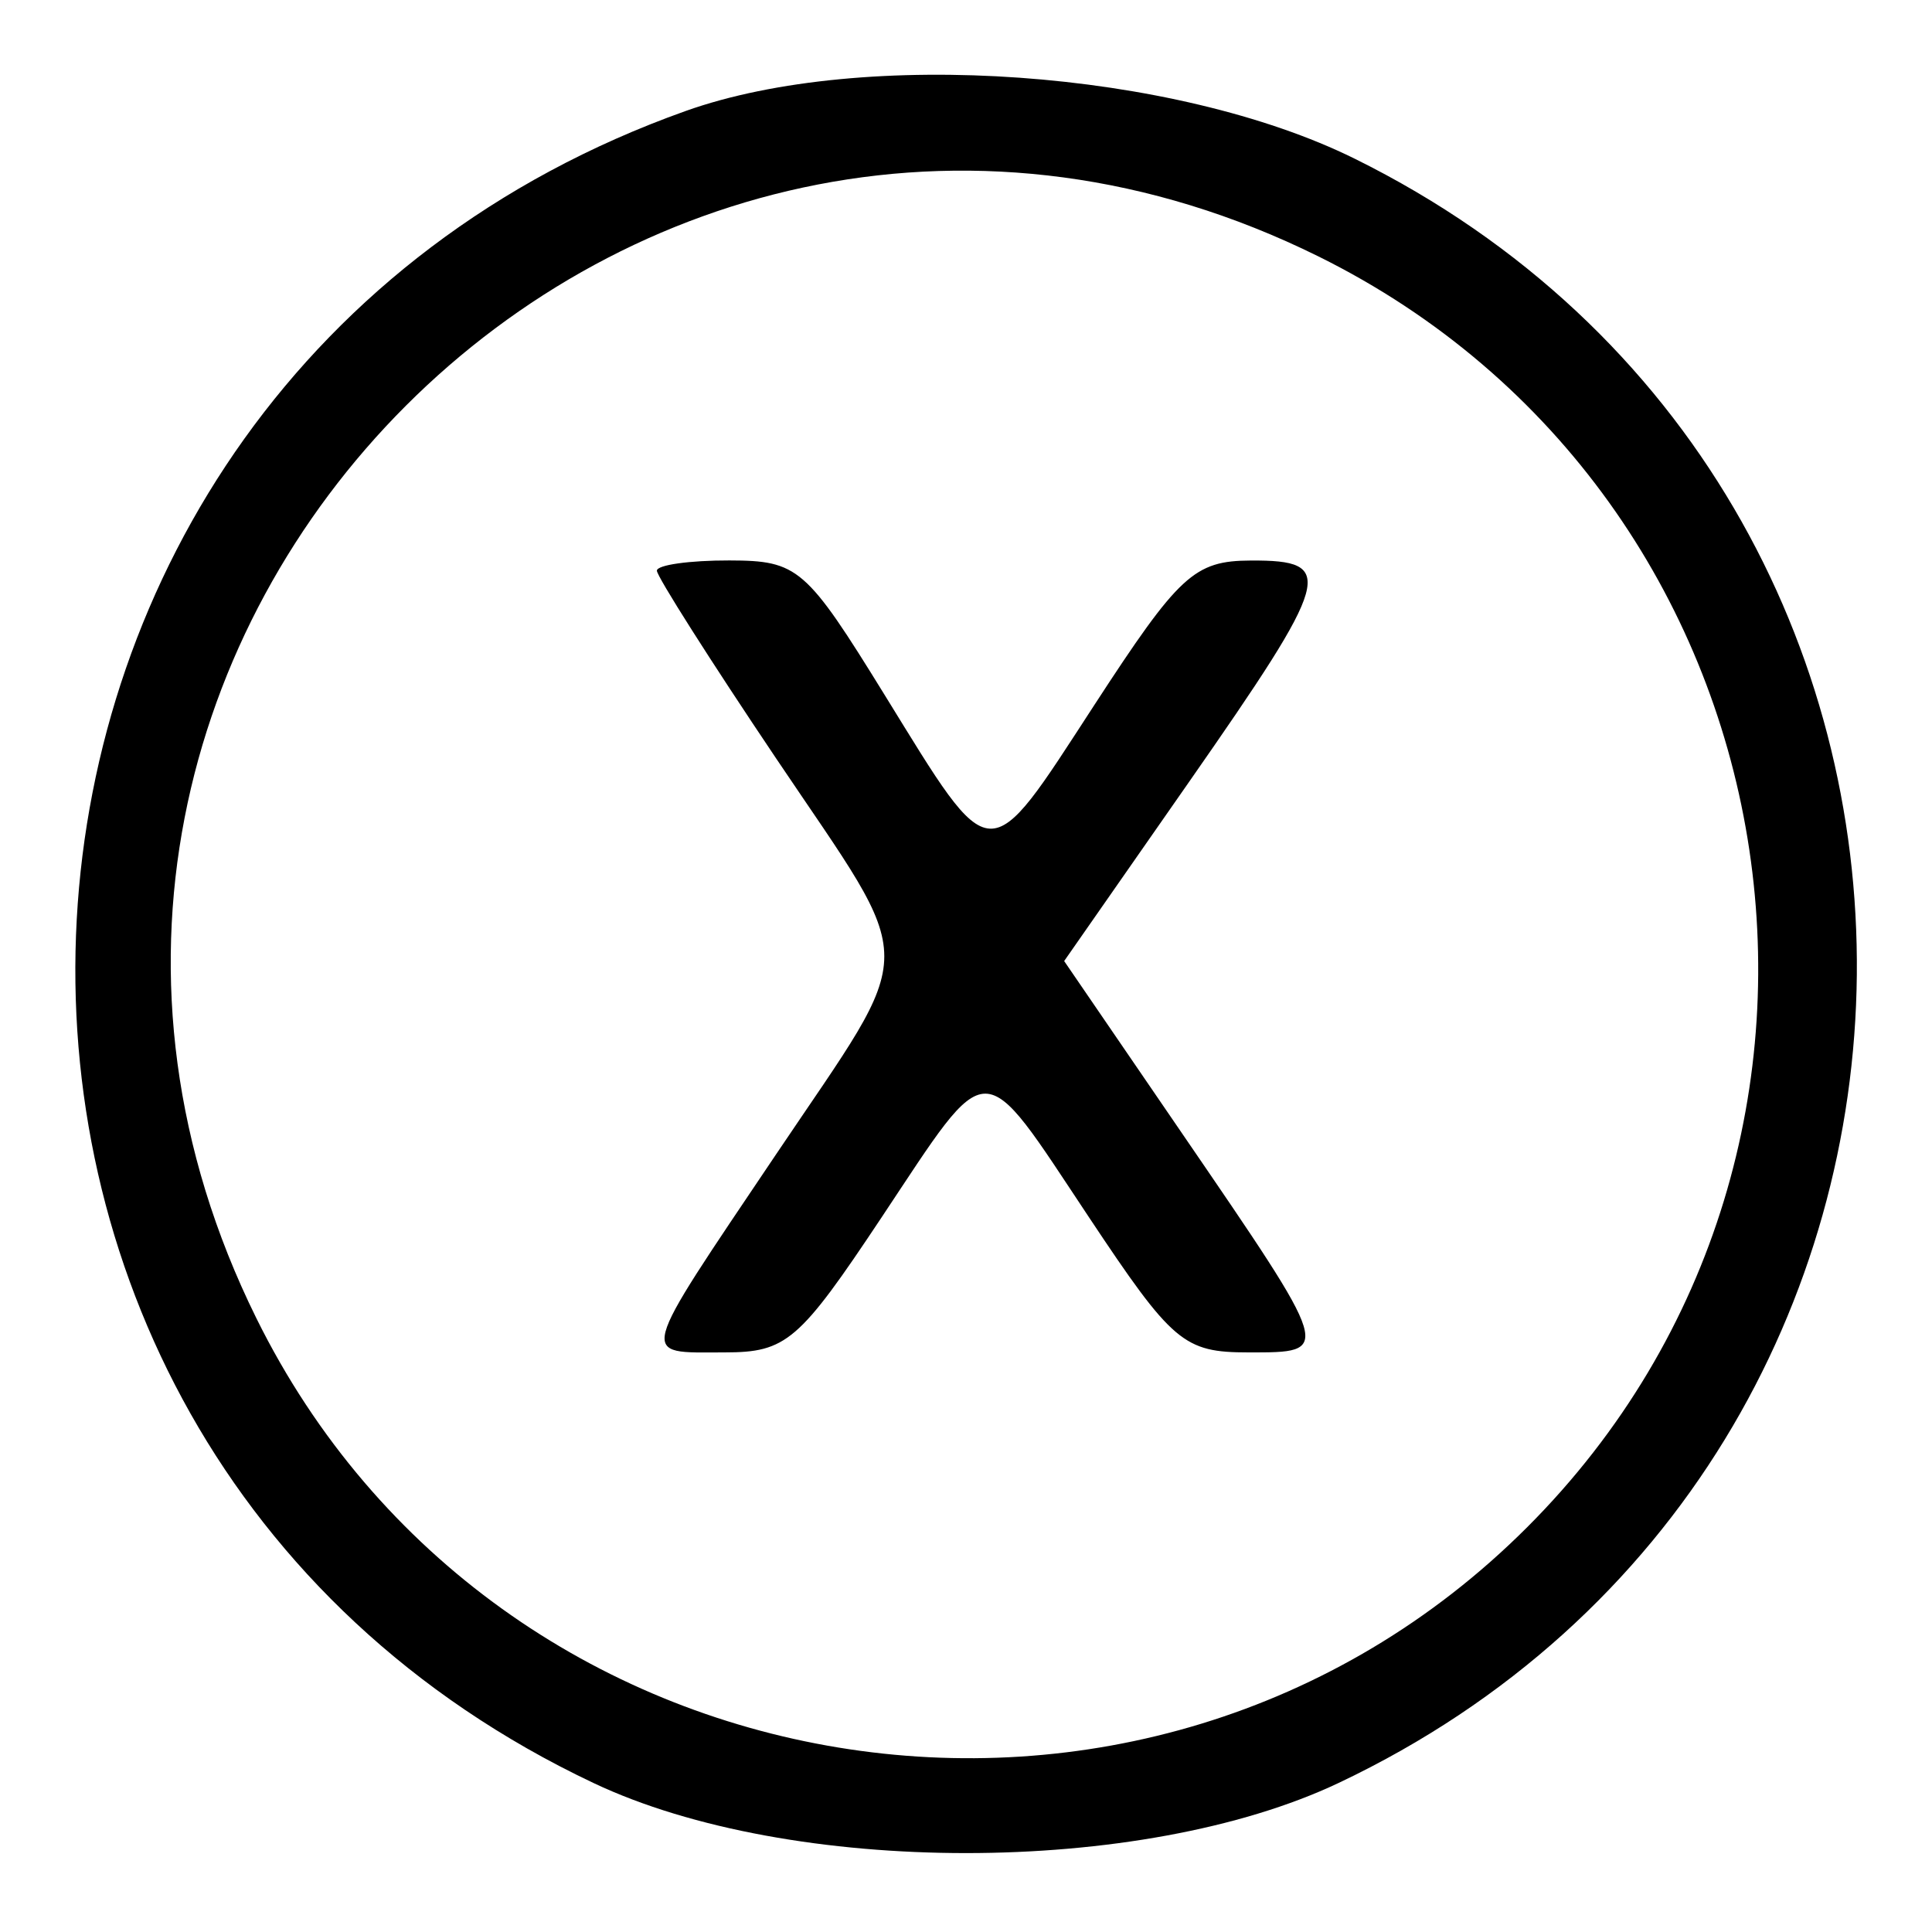
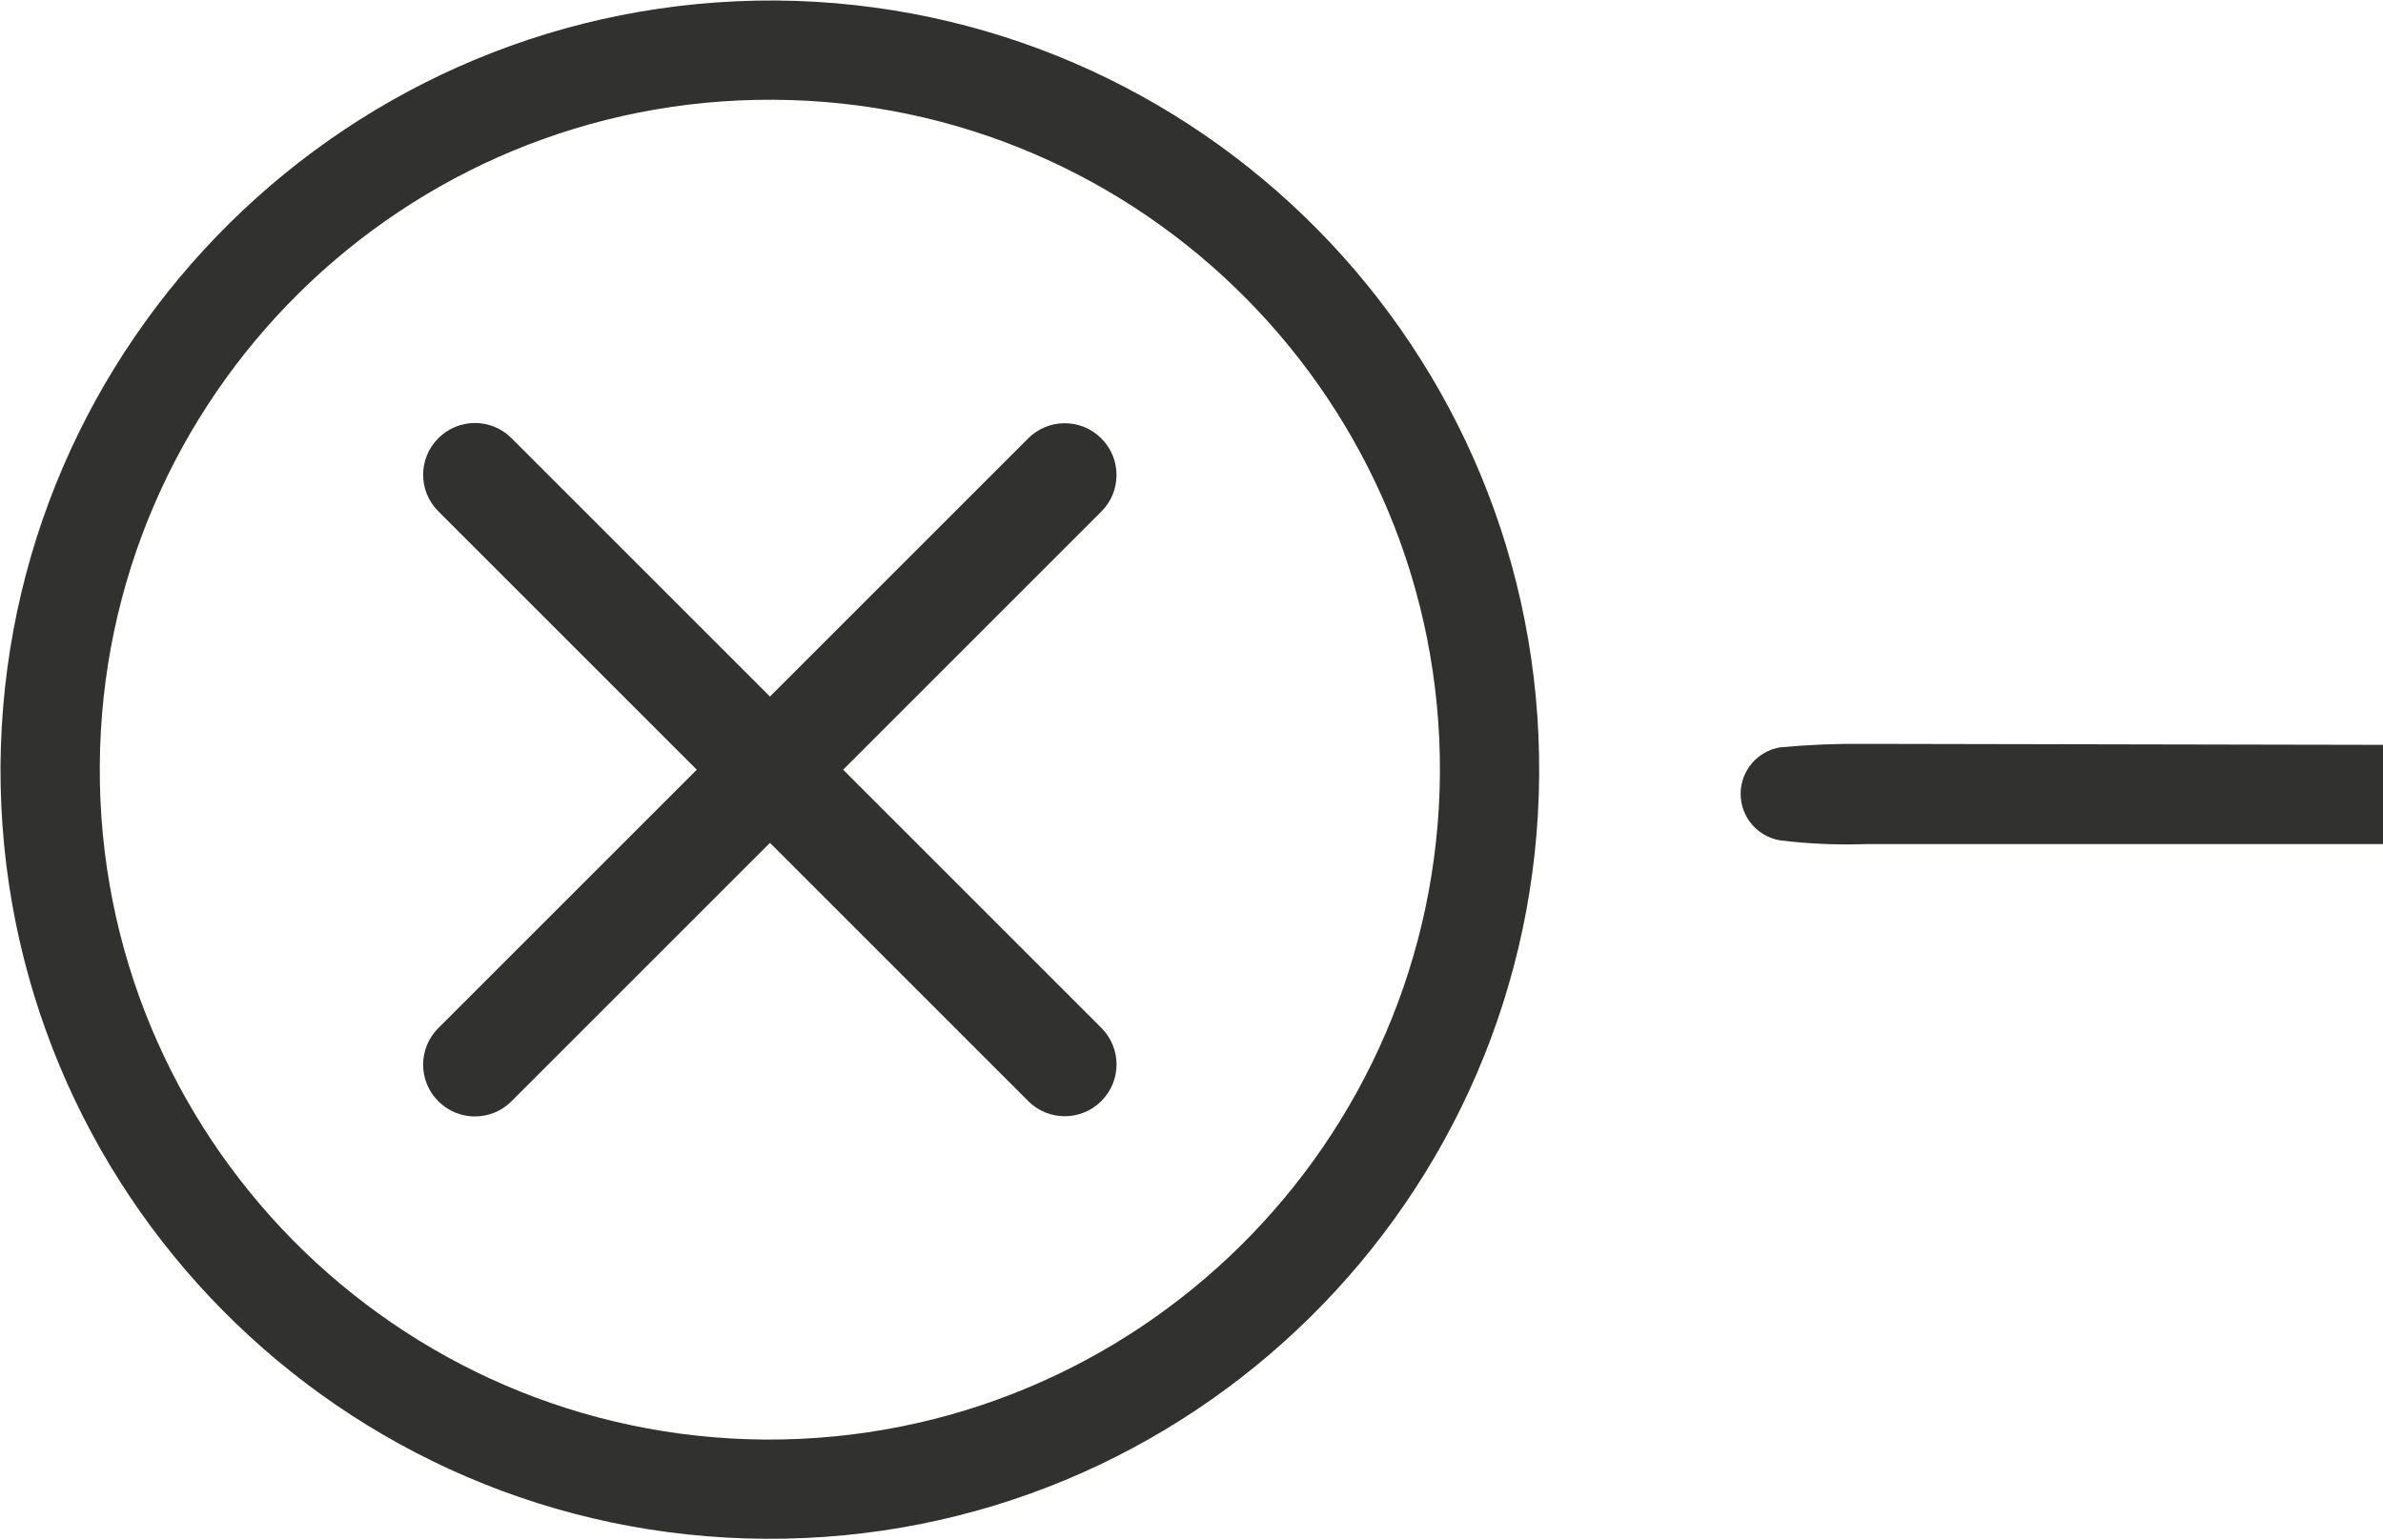
- <svg xmlns="http://www.w3.org/2000/svg" id="svg" width="400" height="400" viewBox="0, 0, 400,400">
-   <g id="svgg">
-     <path id="path0" d="M141.948 22.984 C -16.943 79.597,-28.951 297.237,122.850 369.140 C 163.728 388.503,236.272 388.503,277.150 369.140 C 418.665 302.109,420.632 102.126,280.457 32.848 C 243.213 14.440,178.801 9.854,141.948 22.984 M272.970 53.089 C 373.170 102.650,395.260 237.120,316.190 316.190 C 237.110 395.271,102.621 373.166,53.089 272.946 C -16.595 131.950,132.005 -16.634,272.970 53.089 M136.000 118.153 C 136.000 119.338,147.100 136.815,160.667 156.991 C 190.555 201.442,190.555 194.558,160.667 239.009 C 131.684 282.112,132.235 280.000,149.968 280.000 C 162.822 280.000,165.421 277.767,182.555 252.000 C 205.227 217.905,202.773 217.905,225.445 252.000 C 242.755 278.031,245.076 280.000,258.460 280.000 C 275.933 280.000,276.071 280.454,244.621 234.487 L 220.324 198.975 246.162 161.915 C 275.793 119.416,276.754 115.981,259.000 116.052 C 247.247 116.098,244.134 118.971,226.545 146.006 C 204.171 180.395,205.730 180.471,183.172 143.905 C 166.870 117.479,165.240 116.067,151.000 116.034 C 142.750 116.015,136.000 116.969,136.000 118.153 " stroke="none" fill="#000000" fill-rule="evenodd" />
-   </g>
+ <svg xmlns="http://www.w3.org/2000/svg" id="Ebene_1" data-name="Ebene 1" viewBox="0 0 96.02 62.04">
+   <defs>
+     <style>.cls-1{fill:#313130;}</style>
+   </defs>
+   <path class="cls-1" d="M734,387l-20.83,0a22.21,22.21,0,0,1-3.46-.15,1.9,1.9,0,0,1,0-3.75,33.36,33.36,0,0,1,3.46-.14L734,383Z" transform="translate(-637.98 -352.98)" />
+   <path class="cls-1" d="M669.25,353A31,31,0,1,1,638,383.87,31.08,31.08,0,0,1,669.25,353ZM696,384.15A27,27,0,1,0,668.84,411,27.05,27.05,0,0,0,696,384.15Z" transform="translate(-637.98 -352.98)" />
+   <rect class="cls-1" x="666.92" y="365.11" width="4.17" height="37.78" rx="2.08" ry="2.08" transform="translate(-170.51 -713.56) rotate(45)" />
+   <rect class="cls-1" x="666.91" y="365.11" width="4.17" height="37.78" rx="2.08" ry="2.08" transform="translate(-713.56 232.54) rotate(-45)" />
</svg>
